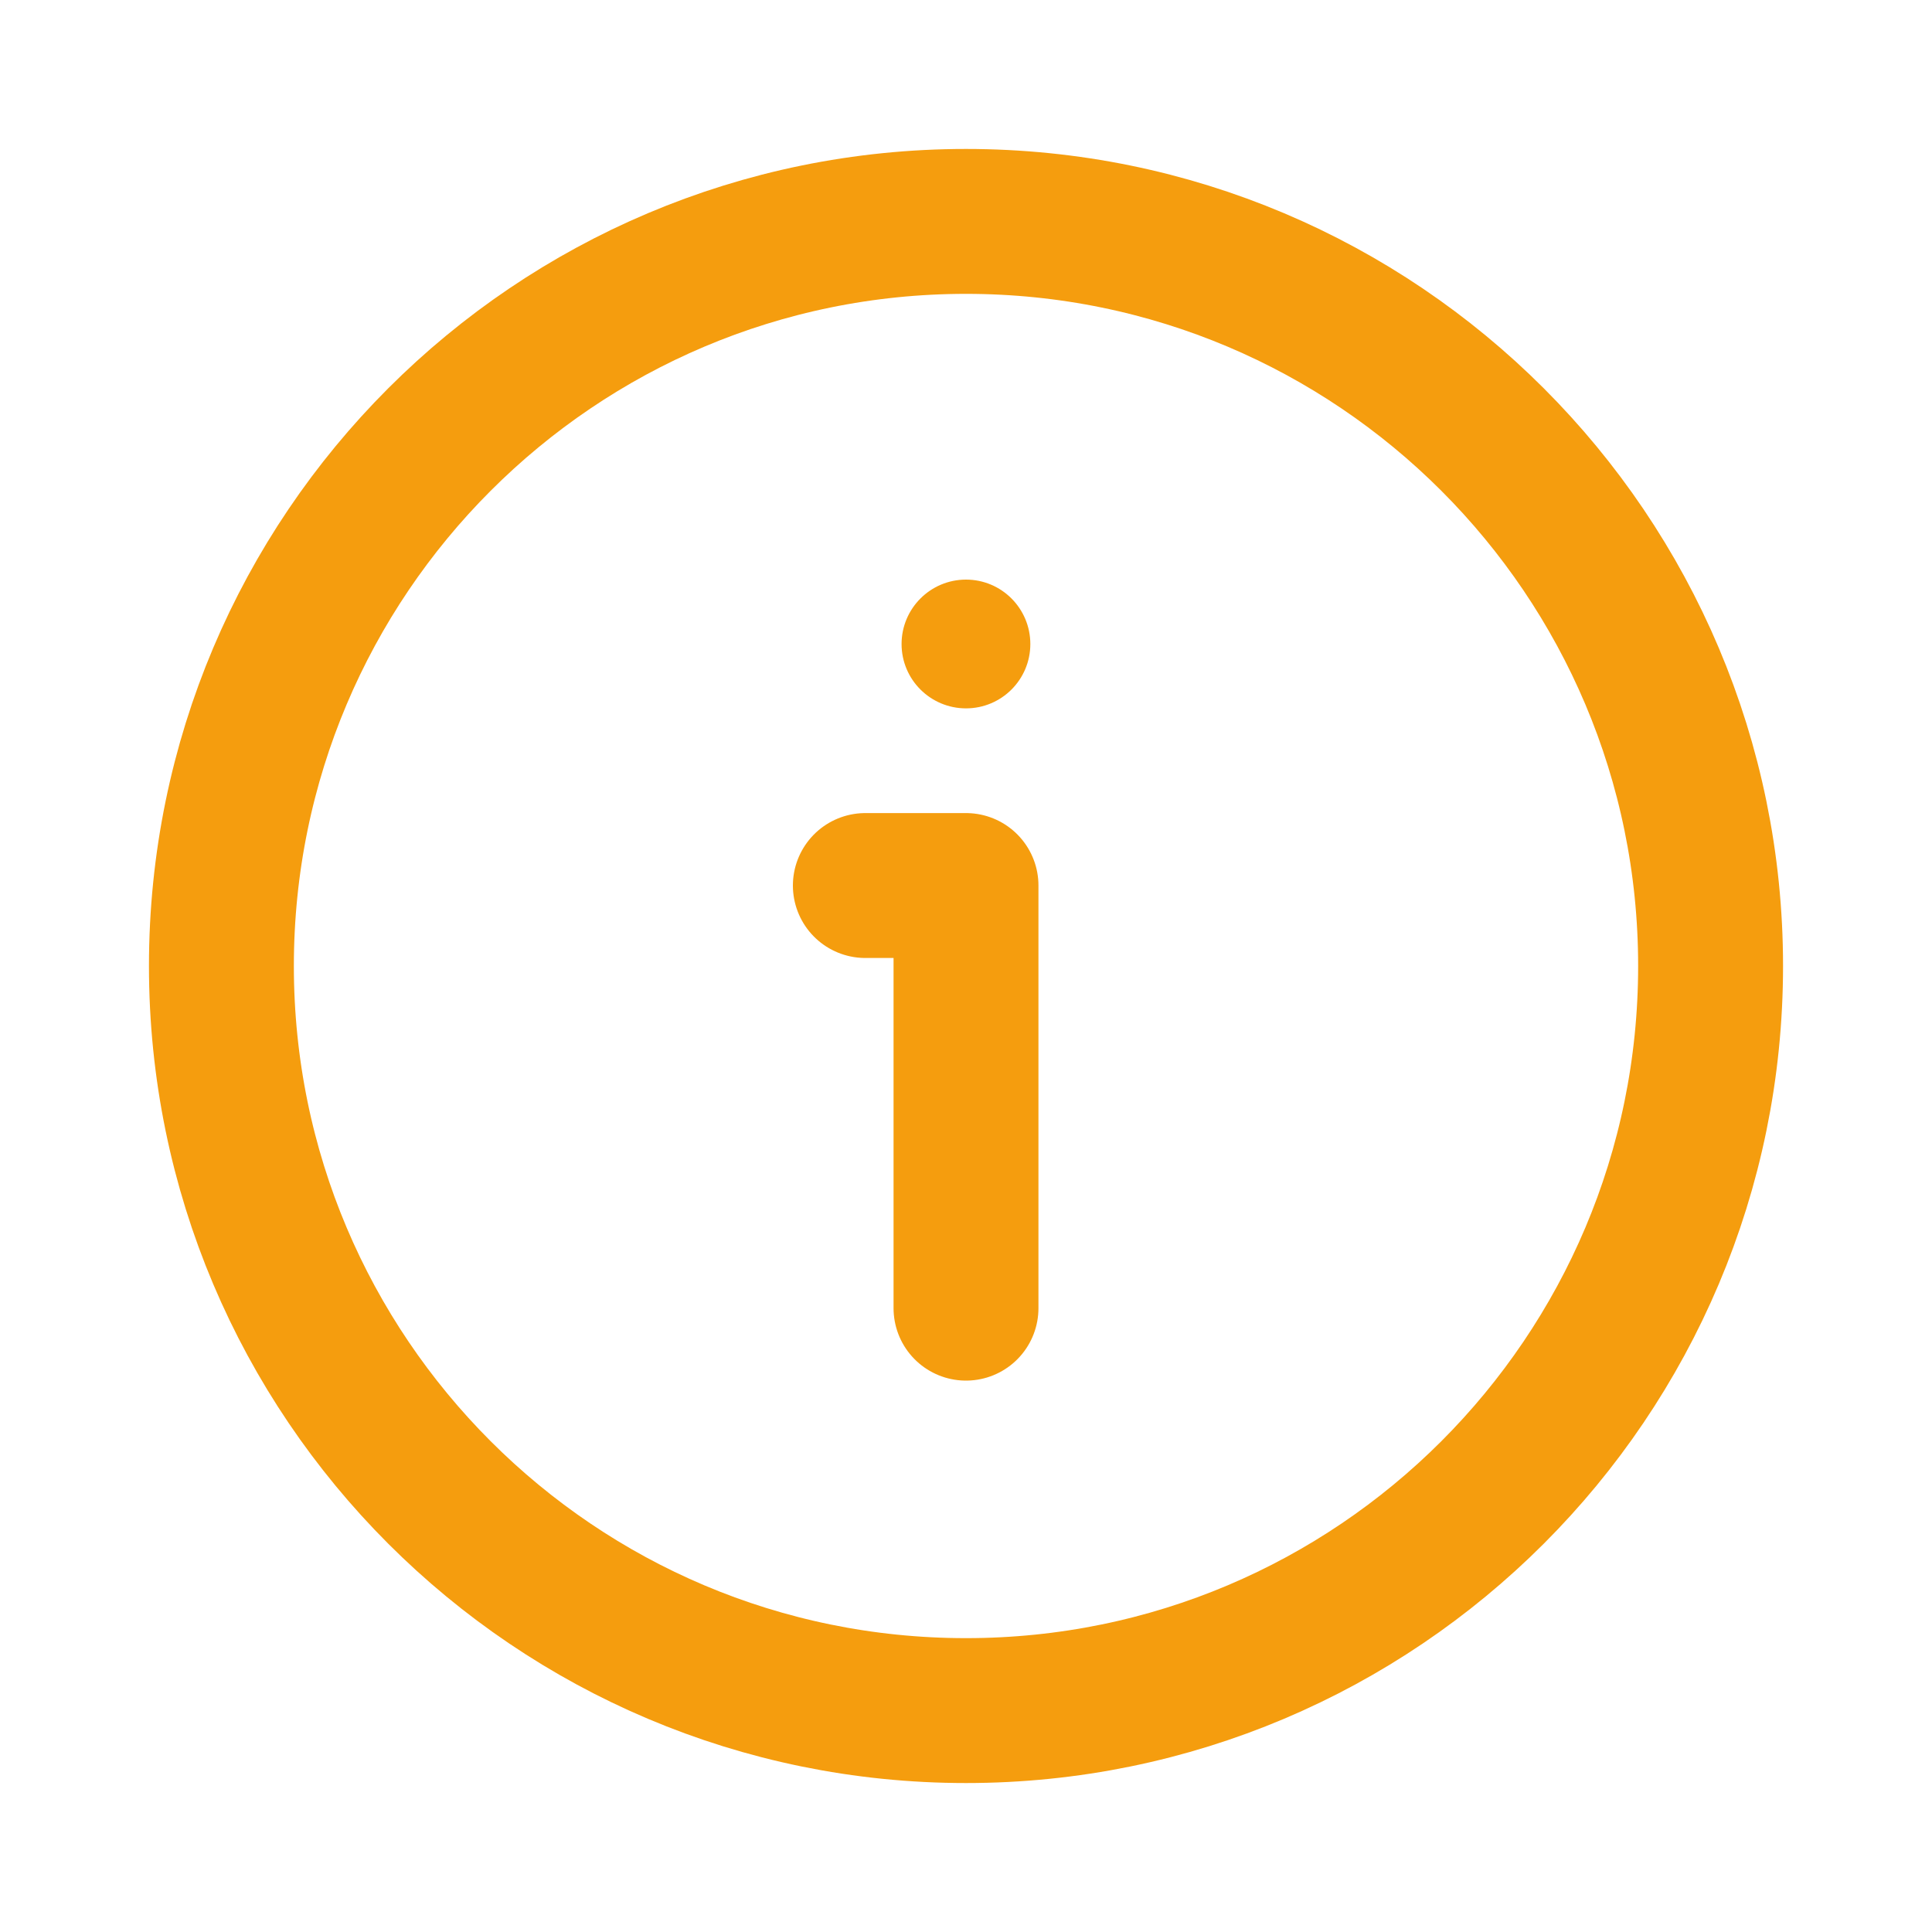
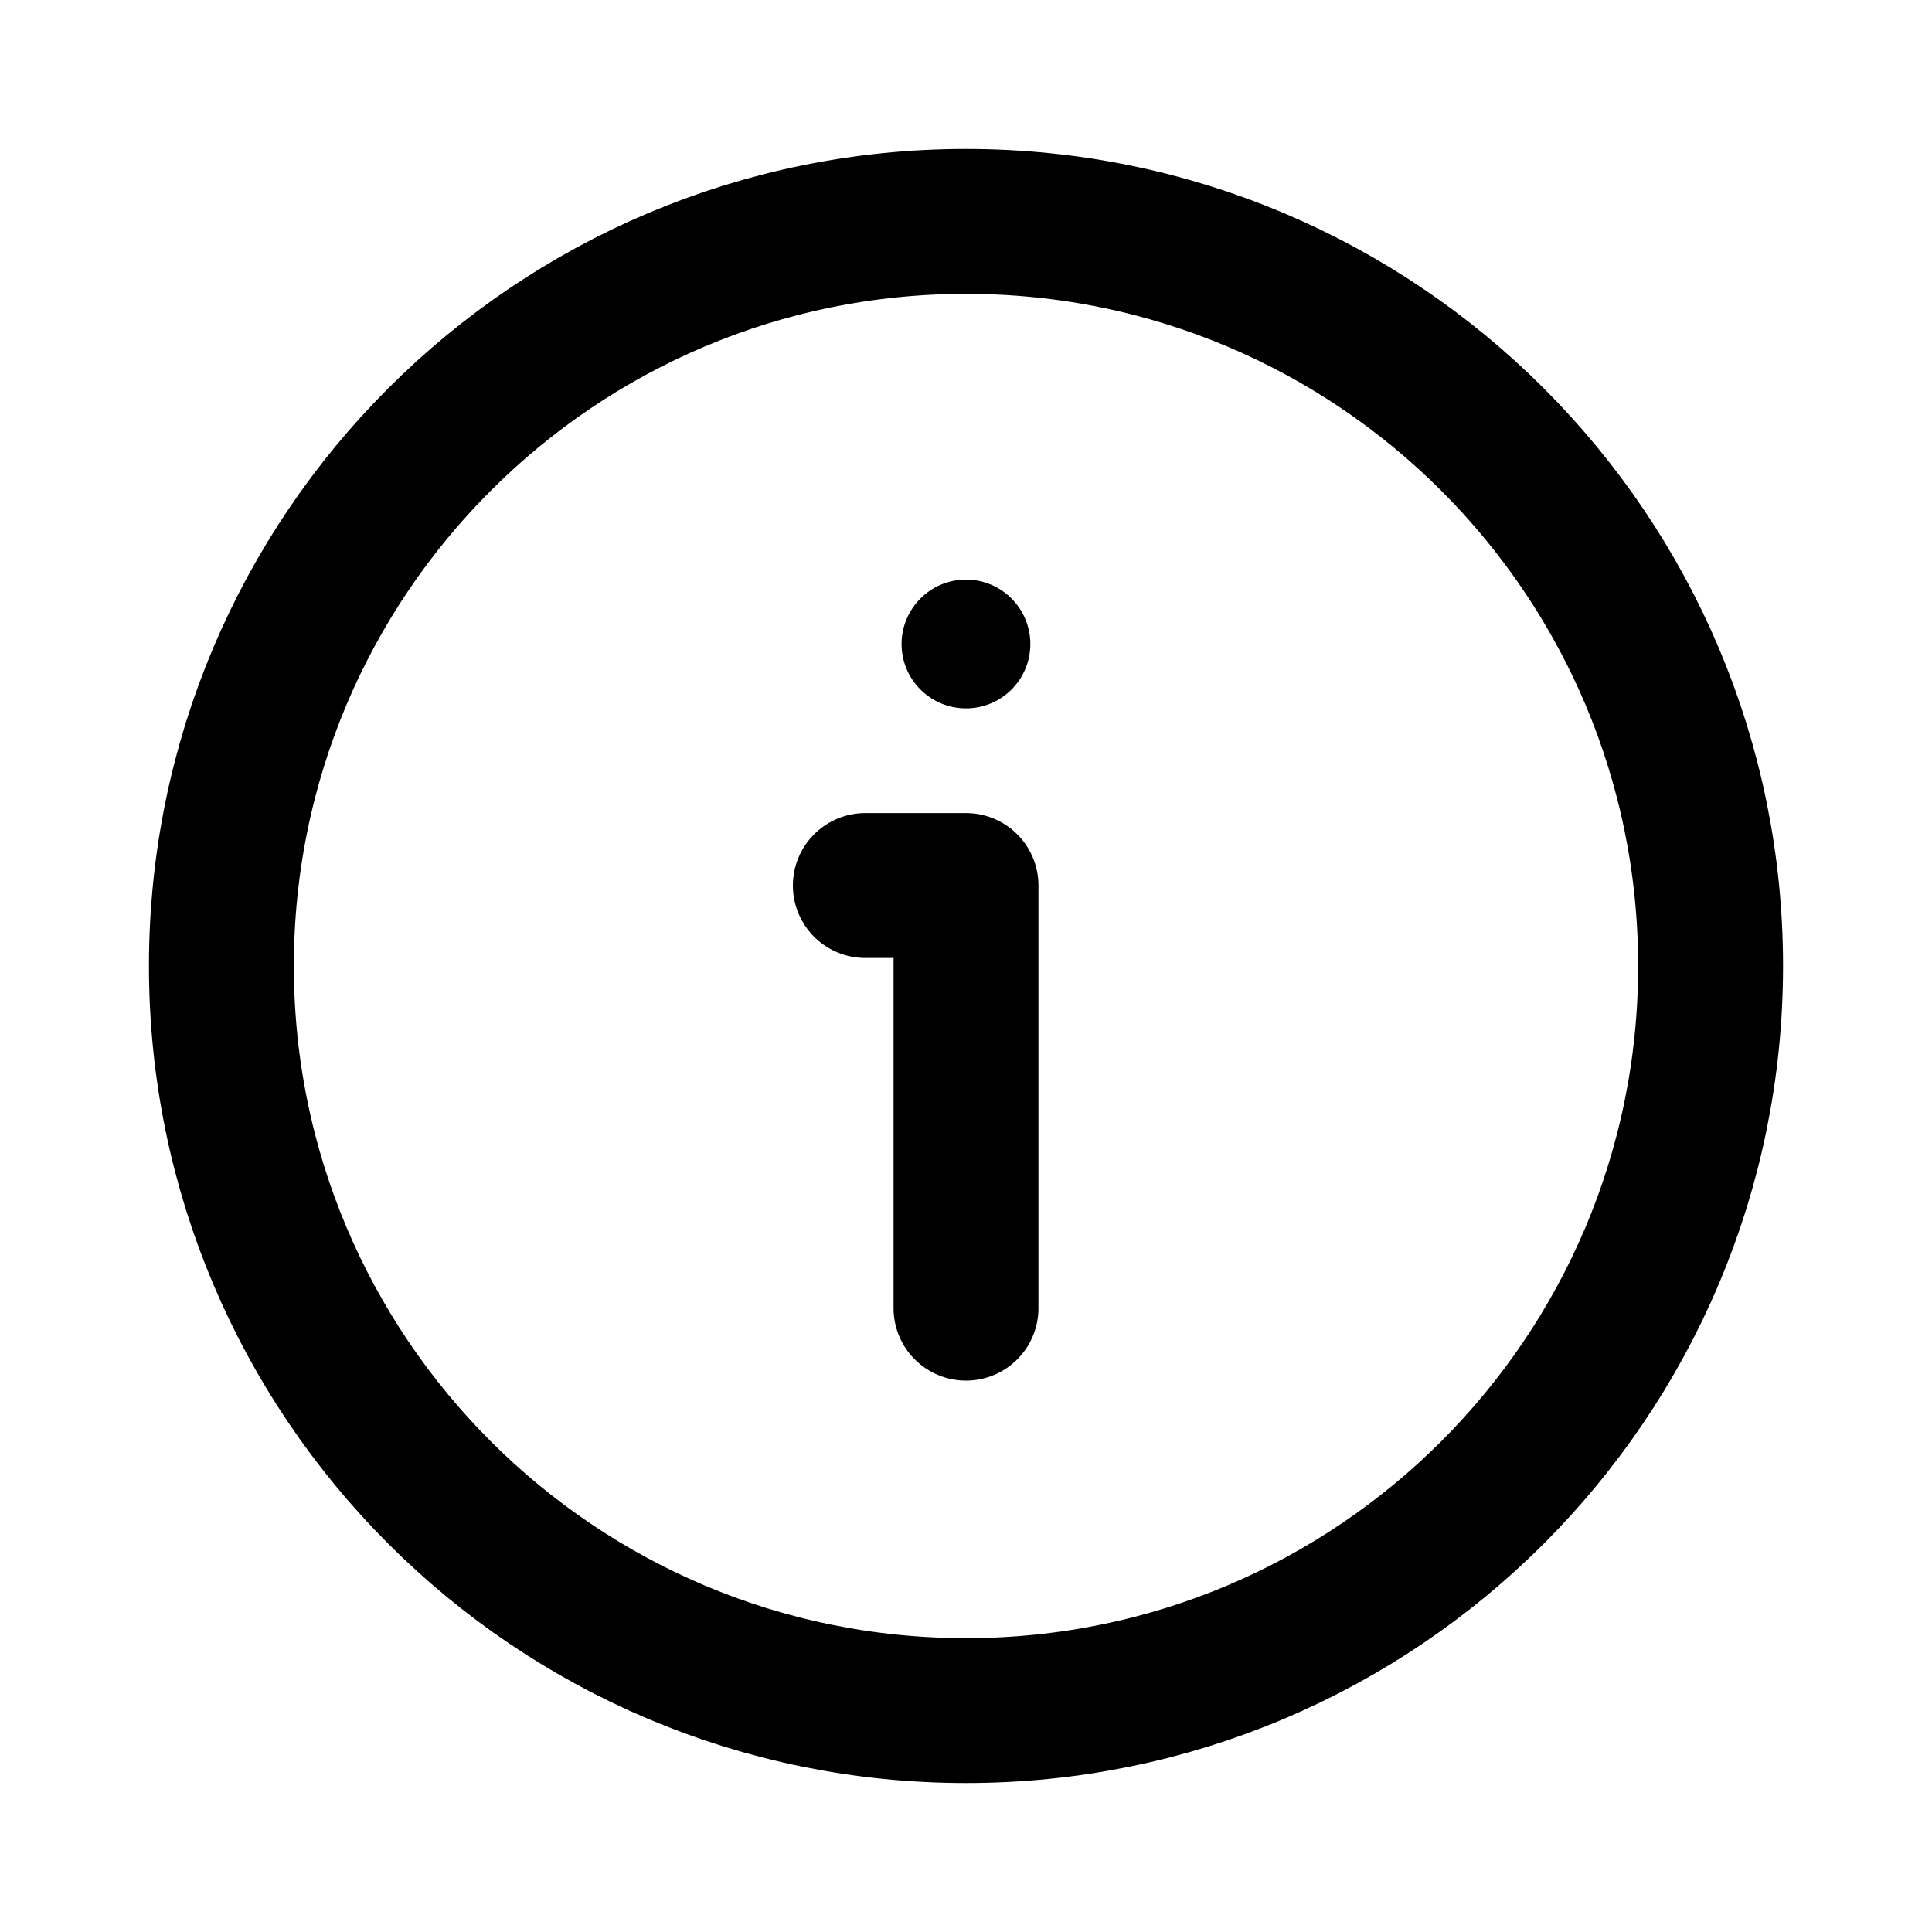
<svg xmlns="http://www.w3.org/2000/svg" width="20" height="20" viewBox="0 0 20 20" fill="none">
-   <path d="M8.958 9.167H10L10 13.542M17.708 10C17.708 14.257 14.257 17.708 10 17.708C5.743 17.708 2.292 14.257 2.292 10C2.292 5.743 5.743 2.292 10 2.292C14.257 2.292 17.708 5.743 17.708 10Z" stroke="#F59D0E" stroke-width="1.5" stroke-linecap="round" stroke-linejoin="round" />
-   <path d="M10 6.125C10.299 6.125 10.541 6.368 10.541 6.667C10.541 6.966 10.299 7.208 10 7.208C9.701 7.208 9.458 6.966 9.458 6.667C9.458 6.368 9.701 6.125 10 6.125Z" fill="#F59D0E" stroke="#F59D0E" stroke-width="0.25" />
+   <path d="M8.958 9.167H10L10 13.542M17.708 10C17.708 14.257 14.257 17.708 10 17.708C5.743 17.708 2.292 14.257 2.292 10C2.292 5.743 5.743 2.292 10 2.292C14.257 2.292 17.708 5.743 17.708 10Z" stroke="currentColor" stroke-width="1.5" stroke-linecap="round" stroke-linejoin="round" />
+   <path d="M10 6.125C10.299 6.125 10.541 6.368 10.541 6.667C10.541 6.966 10.299 7.208 10 7.208C9.701 7.208 9.458 6.966 9.458 6.667C9.458 6.368 9.701 6.125 10 6.125Z" fill="currentColor" stroke="currentColor" stroke-width="0.25" />
</svg>
